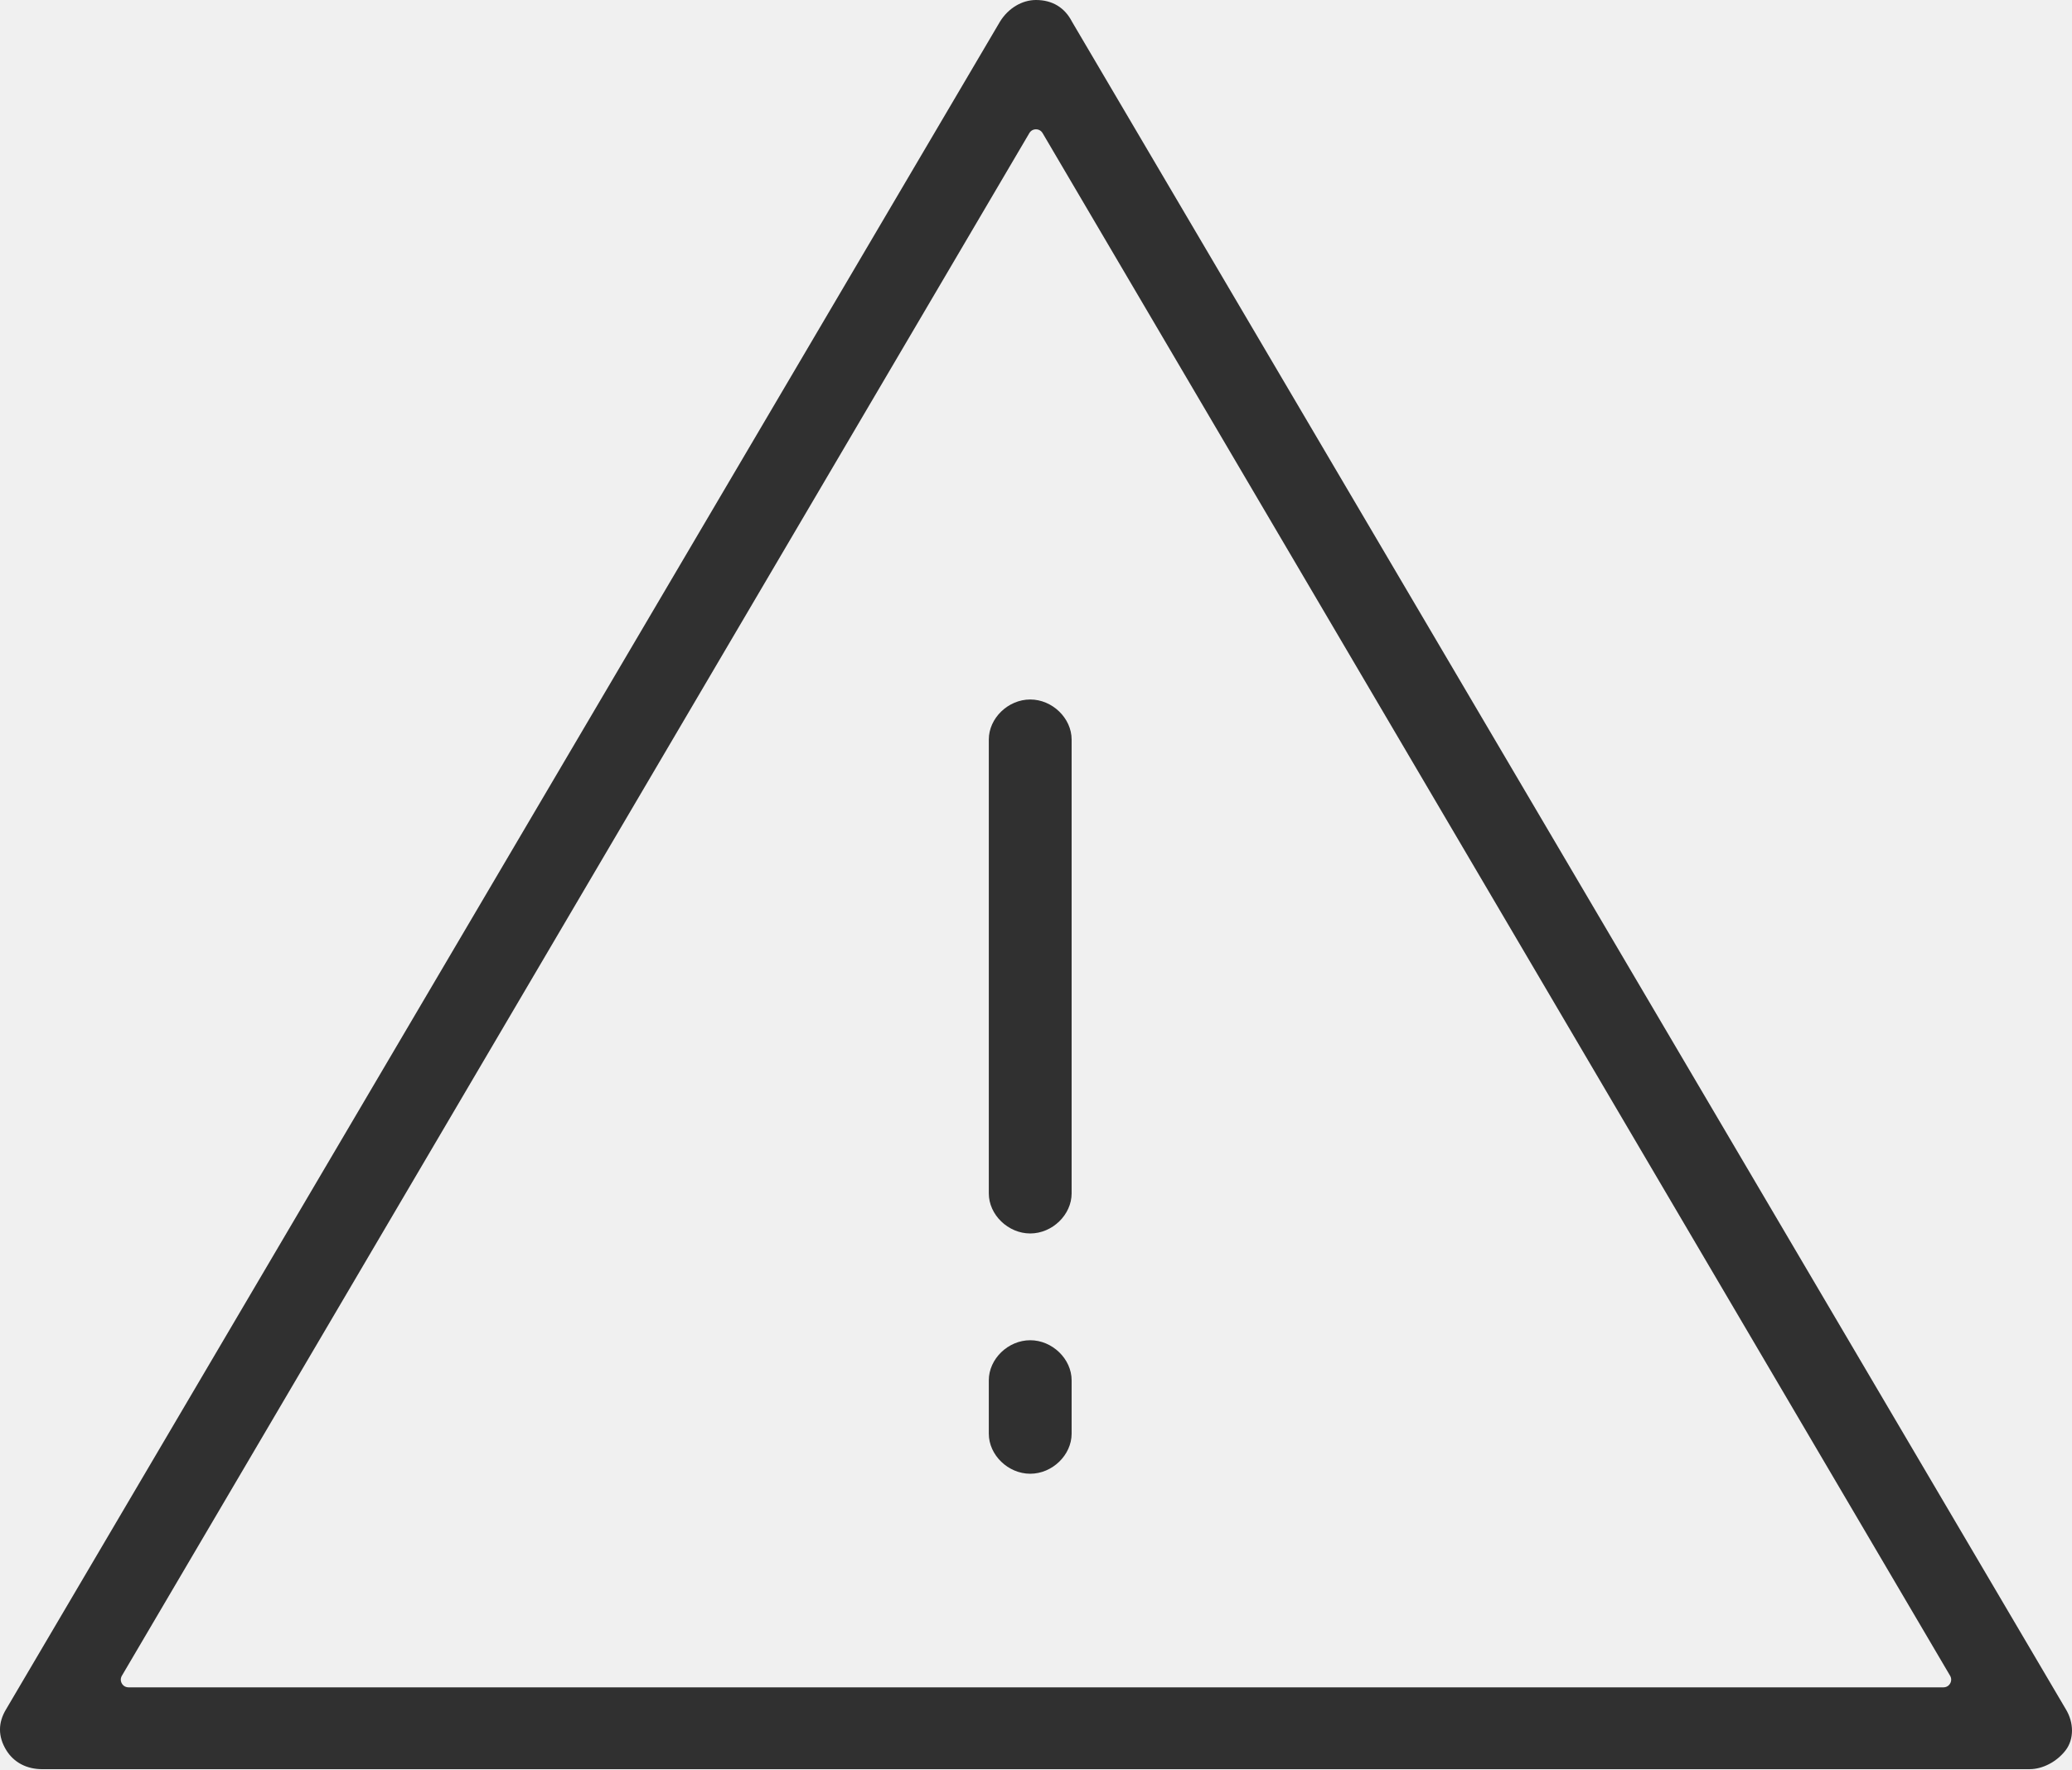
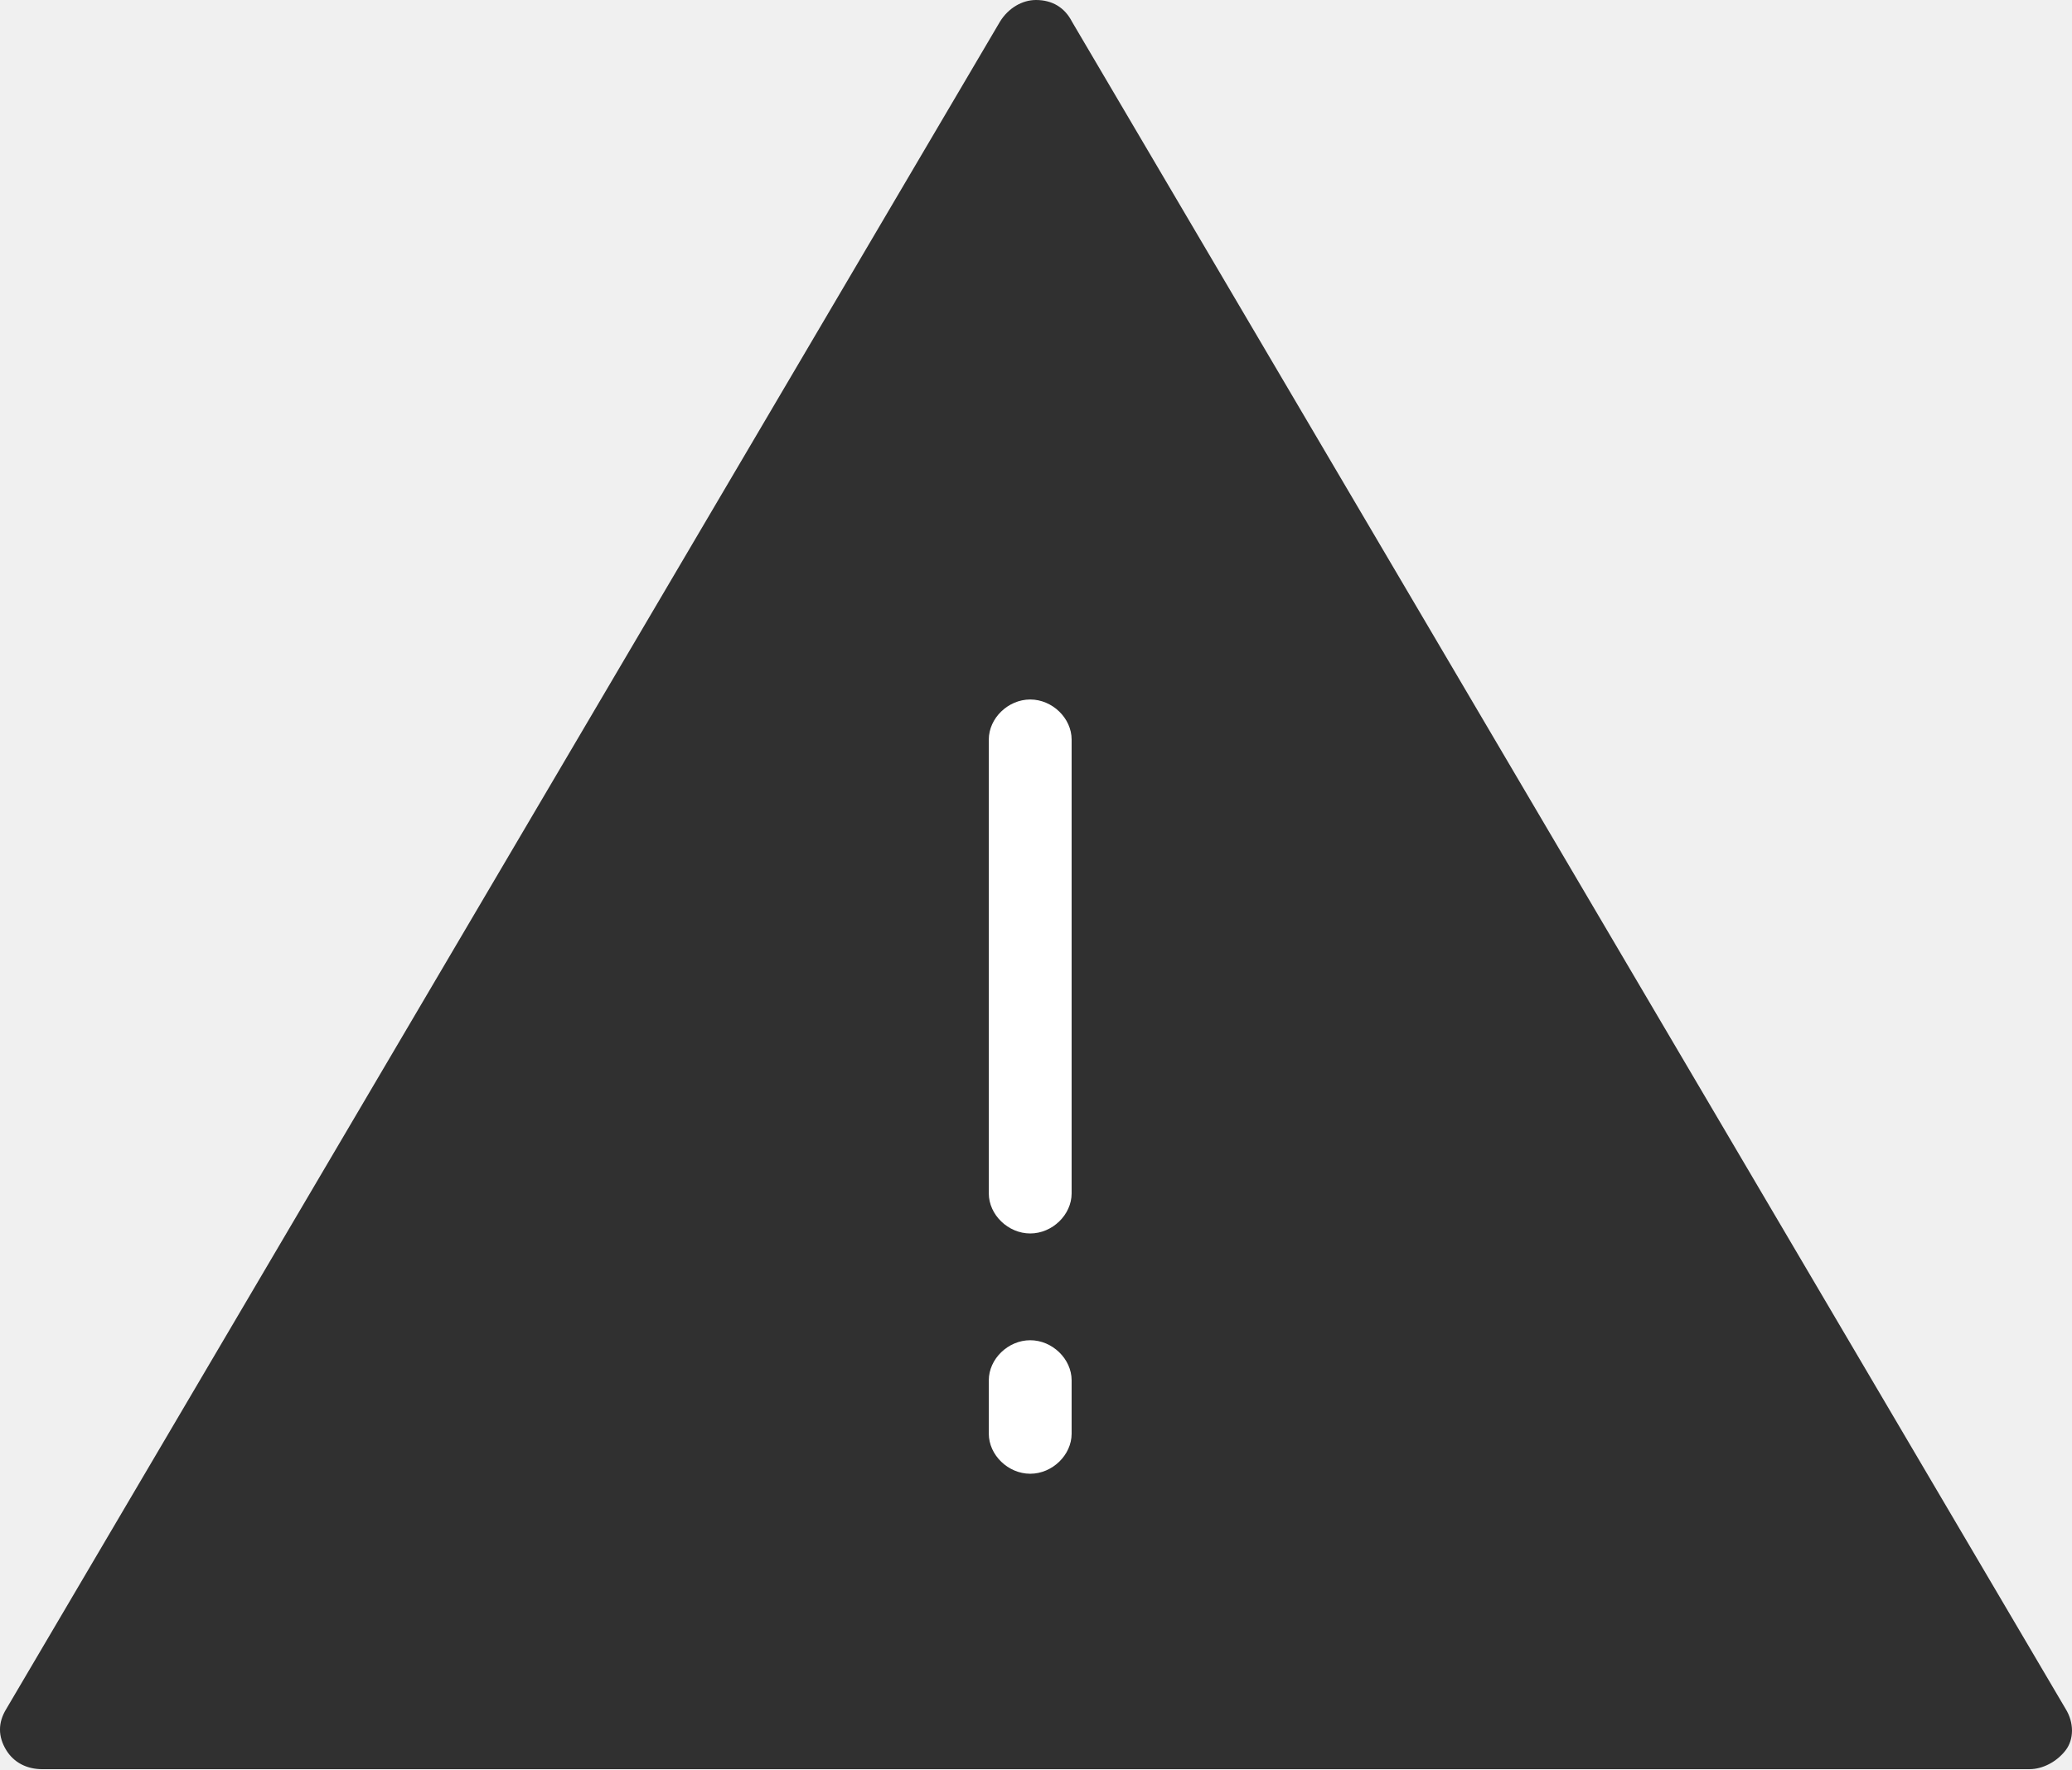
- <svg xmlns="http://www.w3.org/2000/svg" version="1.1" x="0px" y="0px" viewBox="0 0 105.825 90.375" width="105.825" height="90.375" style="enable-background:new 0 0 105.825 90.375;" xml:space="preserve">
+ <svg xmlns="http://www.w3.org/2000/svg" version="1.1" x="0px" y="0px" viewBox="0 0 105.825 90.375" style="enable-background:new 0 0 105.825 90.375;" xml:space="preserve">
  <g id="warning">
    <g>
-       <path style="fill:#303030;" d="M2.161,90.375c-0.799,0-1.45-0.342-1.836-0.963c-0.434-0.704-0.434-1.416-0.002-2.117L51.075,1.102    C51.497,0.419,52.198,0,52.912,0c0.83,0,1.466,0.383,1.838,1.106l50.749,86.188c0.435,0.701,0.435,1.558-0.005,2.123    c-0.449,0.581-1.169,0.957-1.832,0.957H2.161z M52.911,6.606c-0.143,0-0.266,0.07-0.339,0.194L6.225,85.602    c-0.073,0.125-0.074,0.269-0.003,0.393c0.072,0.127,0.197,0.199,0.343,0.199H99.26c0.145,0,0.27-0.072,0.341-0.198    c0.072-0.125,0.071-0.269-0.002-0.395L53.251,6.802C53.178,6.678,53.055,6.606,52.911,6.606z" />
-       <path style="fill:#303030;" d="M52.617,35.732c-1.128,0-2.115,0.955-2.115,2.046v23.185c0,1.091,0.987,2.046,2.115,2.046    s2.115-0.955,2.115-2.046V37.777C54.731,36.686,53.745,35.732,52.617,35.732z" />
-       <path style="fill:#303030;" d="M52.617,68.463c-1.128,0-2.115,0.955-2.115,2.046v2.728c0,1.091,0.987,2.046,2.115,2.046    s2.115-0.955,2.115-2.046v-2.728C54.731,69.418,53.745,68.463,52.617,68.463z" />
+       <path style="fill:#303030;" d="M2.161,90.375c-0.799,0-1.45-0.342-1.836-0.963c-0.434-0.704-0.434-1.416-0.002-2.117L51.075,1.102    C51.497,0.419,52.198,0,52.912,0c0.83,0,1.466,0.383,1.838,1.106l50.749,86.188c0.435,0.701,0.435,1.558-0.005,2.123    c-0.449,0.581-1.169,0.957-1.832,0.957H2.161z" />
+       <path style="fill:#FFFFFF;" d="M52.617,35.732c-1.128,0-2.115,0.955-2.115,2.046v23.185c0,1.091,0.987,2.046,2.115,2.046    s2.115-0.955,2.115-2.046V37.777C54.731,36.686,53.745,35.732,52.617,35.732z" />
+       <path style="fill:#FFFFFF;" d="M52.617,68.463c-1.128,0-2.115,0.955-2.115,2.046v2.728c0,1.091,0.987,2.046,2.115,2.046    s2.115-0.955,2.115-2.046v-2.728C54.731,69.418,53.745,68.463,52.617,68.463z" />
    </g>
  </g>
  <g id="Layer_1">
</g>
</svg>
